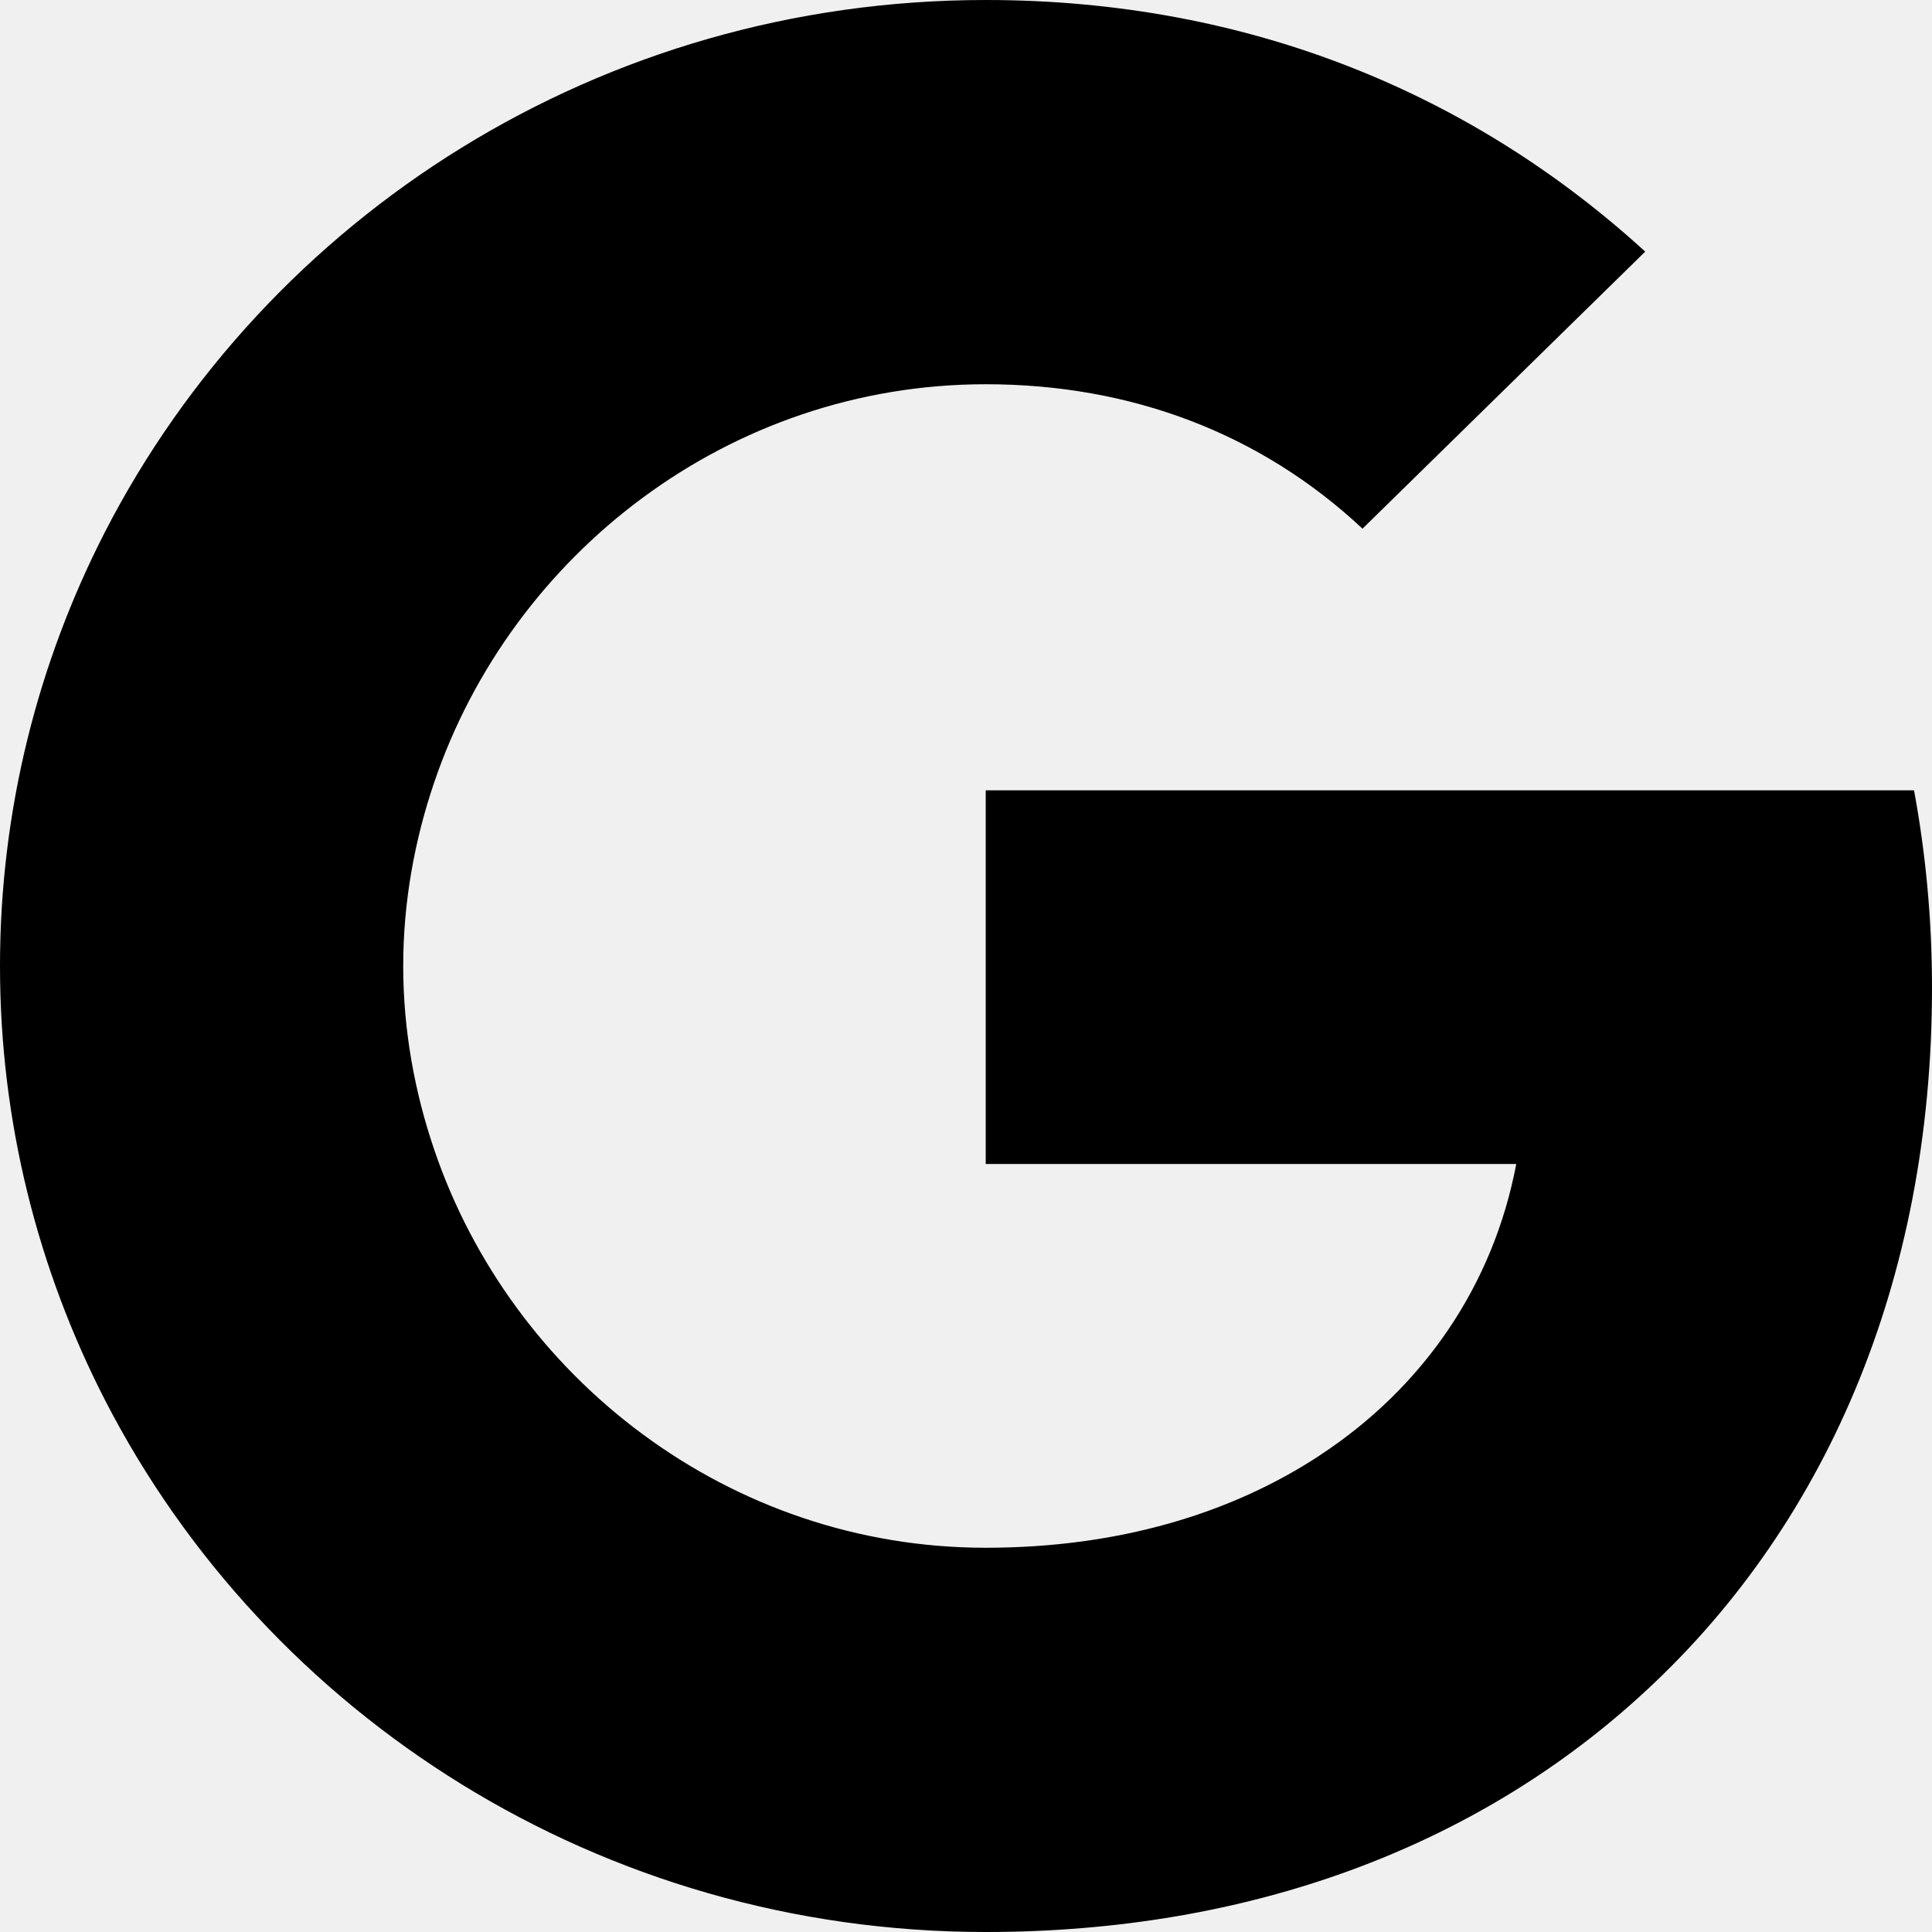
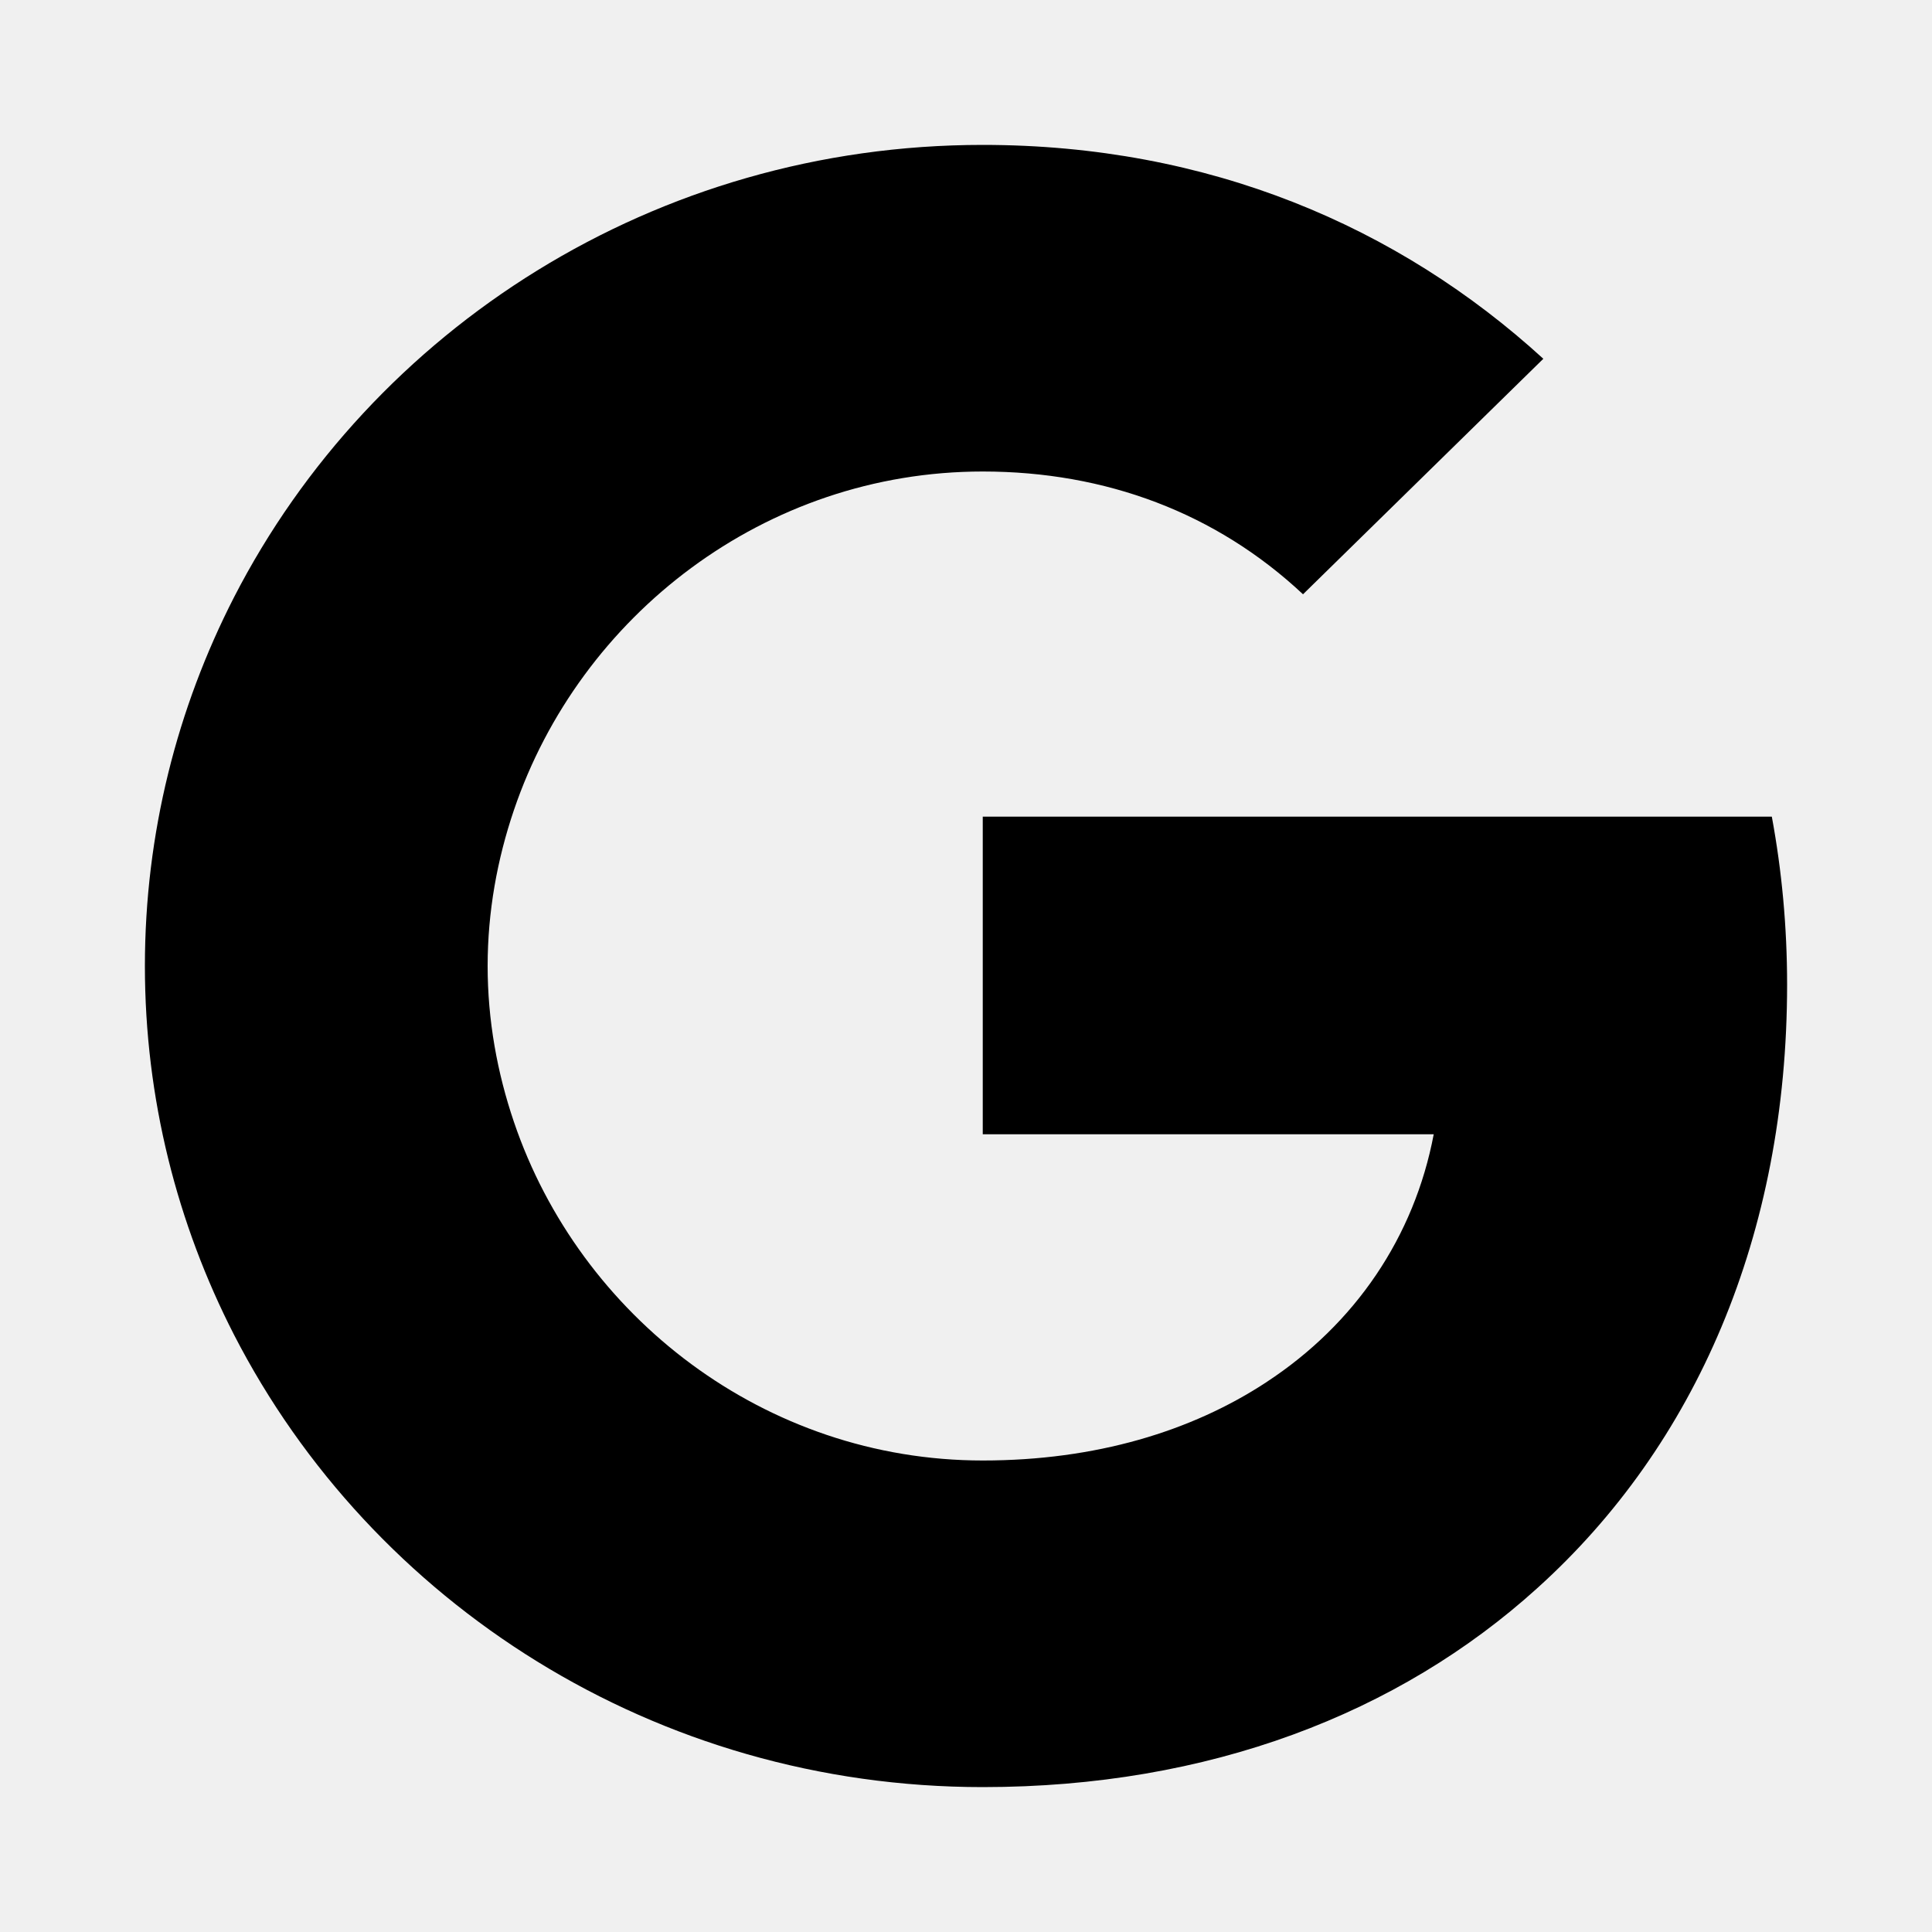
- <svg xmlns="http://www.w3.org/2000/svg" width="34" height="34" viewBox="0 0 34 34" fill="none" version="1.1" id="svg5">
-   <g clip-path="url(#clip0_710_6219)" id="g4" transform="matrix(2.040816,0,0,2,-23.40816,-23)" style="fill:#dddde3;fill-opacity:1">
+ <svg xmlns="http://www.w3.org/2000/svg" width="40" height="40" viewBox="0 0 40 40" fill="none" version="1.1" id="svg5">
+   <g clip-path="url(#clip0_710_6219)" id="g4" transform="matrix(2.040816,0,0,2,-20.40816,-20)" style="fill:#dddde3;fill-opacity:1">
    <path id="path4" style="fill:#000000;fill-opacity:1;stroke-width:0.85" d="m 19.97,14.881 c 1.248,0 2.368,0.429 3.249,1.271 l 2.438,-2.438 C 24.185,12.342 22.261,11.5 19.97,11.5 c -3.323,0 -6.197,1.905 -7.596,4.683 L 15.214,18.385 C 15.882,16.376 17.756,14.881 19.97,14.881 Z M 15.214,21.615 c -0.17,-0.51 -0.267,-1.055 -0.267,-1.615 0,-0.56 0.097,-1.105 0.267,-1.615 V 16.183 H 12.374 C 11.798,17.33 11.47,18.628 11.47,20 c 0,1.372 0.328,2.67 0.904,3.817 z M 19.97,28.5 c 2.295,0 4.219,-0.761 5.625,-2.059 l -2.747,-2.133 c -0.761,0.51 -1.735,0.811 -2.878,0.811 -2.214,0 -4.088,-1.495 -4.756,-3.504 H 12.374 v 2.202 C 13.773,26.595 16.647,28.5 19.97,28.5 Z m 8.16,-8.307 c 0,-0.603 -0.054,-1.182 -0.155,-1.739 H 19.97 v 3.288 h 4.575 c -0.197,1.062 -0.796,1.963 -1.696,2.565 v 2.133 h 2.747 C 27.203,24.961 28.13,22.782 28.13,20.193 Z" />
  </g>
  <defs id="defs5">
    <clipPath id="clip0_710_6219">
      <rect width="20" height="20" fill="#ffffff" transform="translate(10,10)" id="rect5" x="0" y="0" />
    </clipPath>
  </defs>
</svg>
